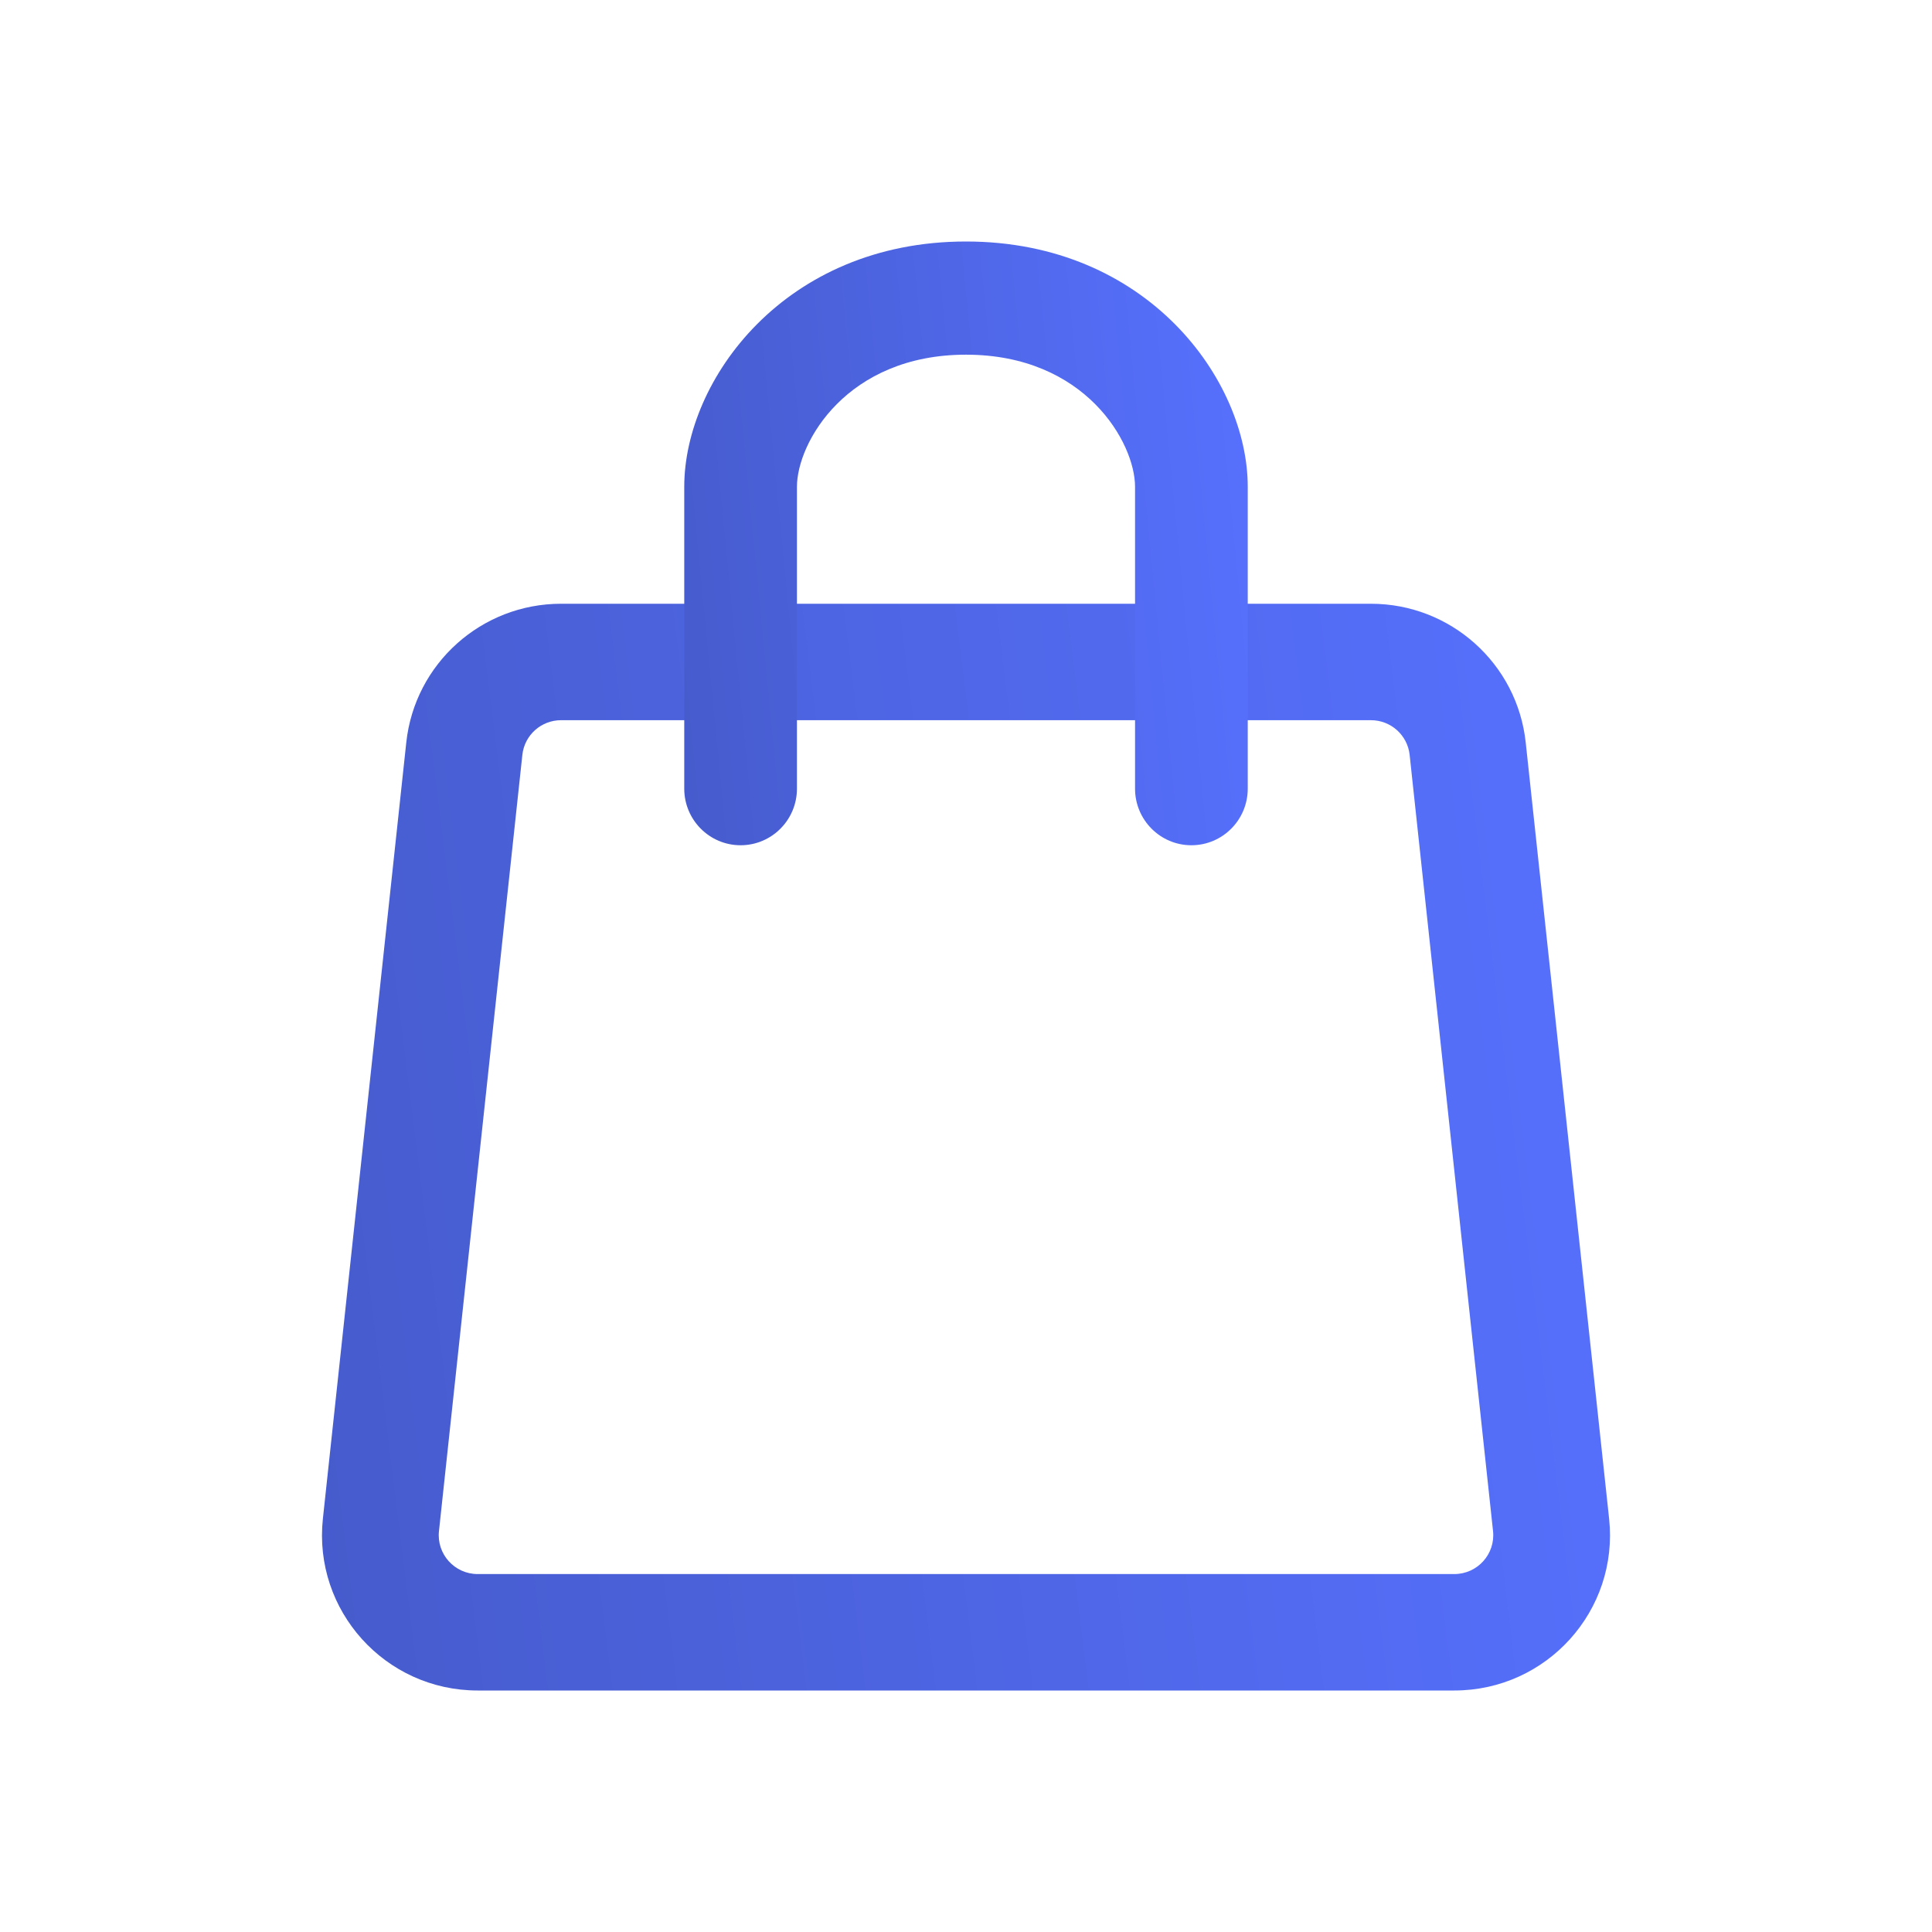
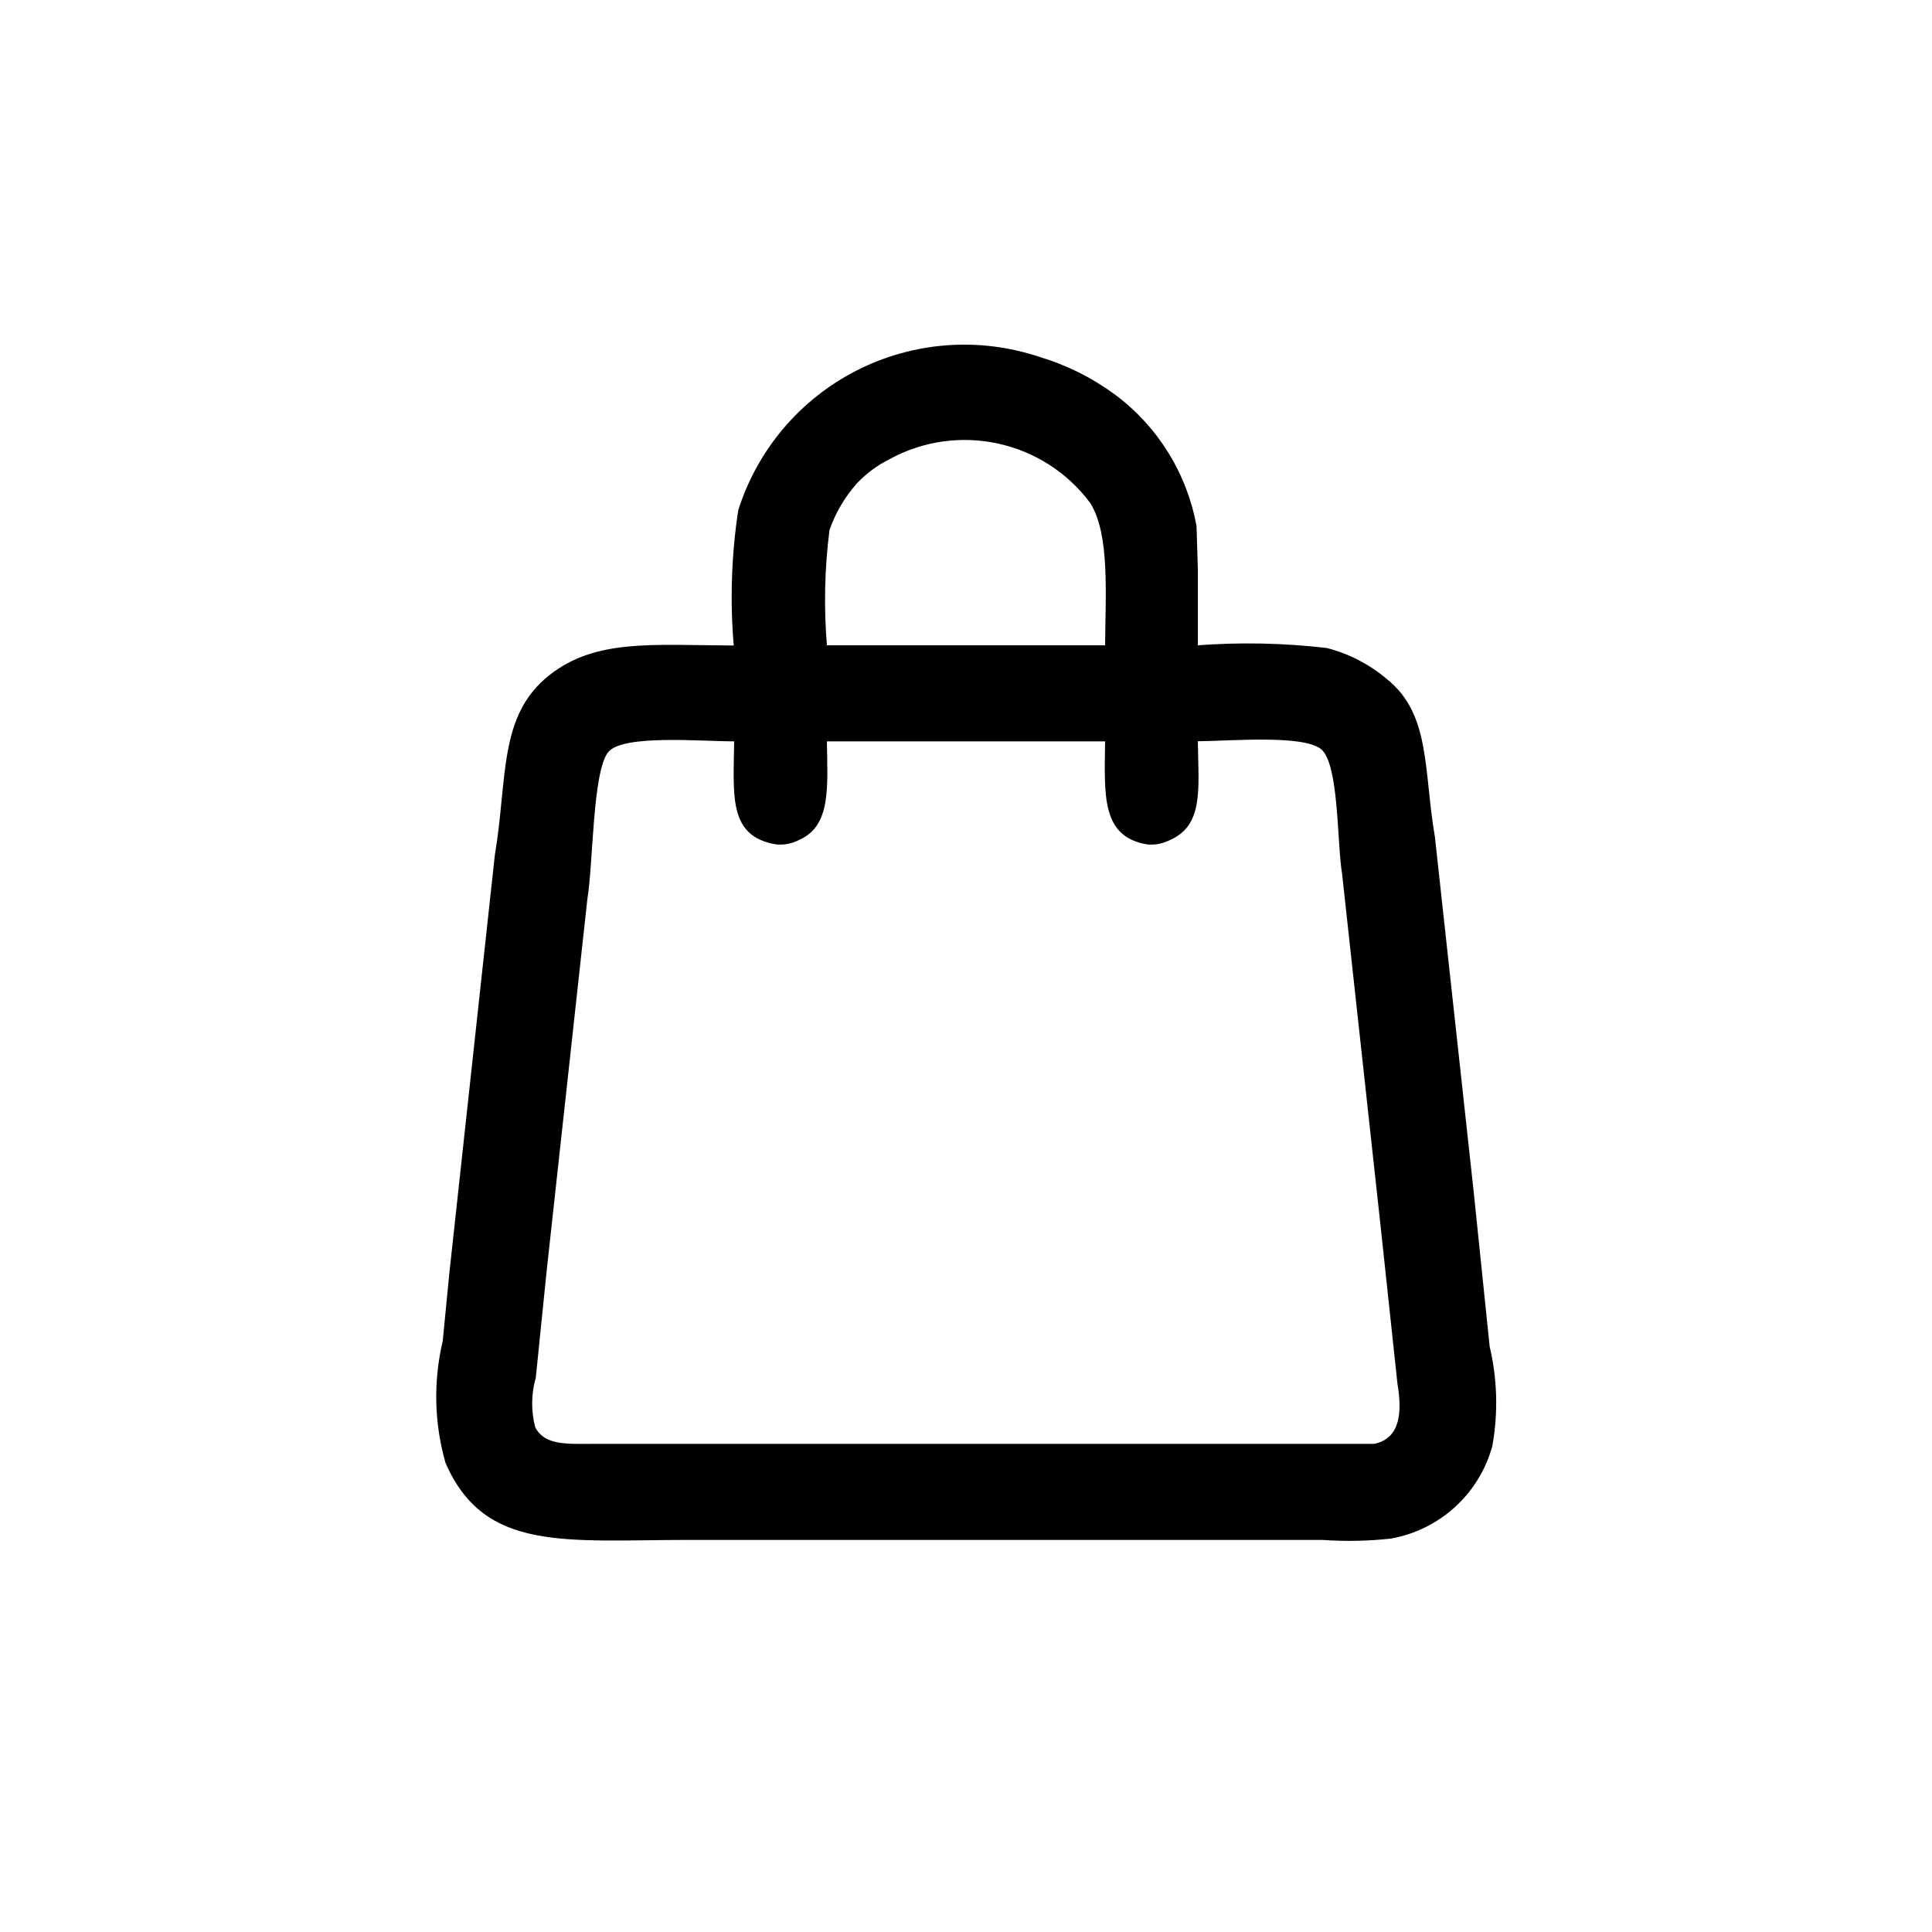
- <svg xmlns="http://www.w3.org/2000/svg" width="48" height="48" viewBox="0 0 48 48" fill="none">
-   <path fill-rule="evenodd" clip-rule="evenodd" d="M34.06 17.893H13.94C13.445 17.893 13.031 18.264 12.978 18.754L10.906 38.04C10.845 38.61 11.293 39.107 11.868 39.107H36.132C36.707 39.107 37.155 38.61 37.094 38.04L35.022 18.754C34.969 18.264 34.555 17.893 34.06 17.893ZM13.94 15C11.963 15 10.305 16.486 10.094 18.446L8.022 37.732C7.778 40.012 9.569 42 11.868 42H36.132C38.431 42 40.222 40.012 39.978 37.732L37.906 18.446C37.695 16.486 36.037 15 34.06 15H13.94Z" fill="url(#paint0_linear_1447_484)" />
-   <path fill-rule="evenodd" clip-rule="evenodd" d="M24 8.812C21.04 8.812 19.8 10.995 19.8 12.094V19.594C19.8 20.37 19.173 21 18.4 21C17.627 21 17 20.37 17 19.594V12.094C17 9.442 19.494 6 24 6C28.506 6 31 9.442 31 12.094V19.594C31 20.37 30.373 21 29.6 21C28.827 21 28.2 20.37 28.2 19.594V12.094C28.2 10.995 26.96 8.812 24 8.812Z" fill="url(#paint1_linear_1447_484)" />
+ <svg xmlns="http://www.w3.org/2000/svg" width="72" height="72" viewBox="0 0 72 72">
  <defs>
-     <linearGradient id="paint0_linear_1447_484" x1="40" y1="15" x2="5.197" y2="19.296" gradientUnits="userSpaceOnUse">
-       <stop stop-color="#5771FF" />
-       <stop offset="1" stop-color="#465BCC" />
-     </linearGradient>
-     <linearGradient id="paint1_linear_1447_484" x1="31" y1="6" x2="15.687" y2="7.489" gradientUnits="userSpaceOnUse">
-       <stop stop-color="#5771FF" />
-       <stop offset="1" stop-color="#465BCC" />
-     </linearGradient>
+     <style>
+       .cls-1 {
+         fill-rule: evenodd;
+       }
+     </style>
  </defs>
+   <path id="bag" class="cls-1" d="M44.64,24.048a25.348,25.348,0,0,1,4.8.1A5.615,5.615,0,0,1,51.7,25.32c1.622,1.306,1.35,3.39,1.776,5.88l1.44,13.176,0.6,5.808a9.114,9.114,0,0,1,.1,3.7,4.783,4.783,0,0,1-3.792,3.456,14.142,14.142,0,0,1-2.544.048H25.7c-4.623,0-7.653.474-9.1-2.88a9,9,0,0,1-.1-4.536l0.24-2.472,1.7-15.624c0.486-2.9.123-5.212,2.04-6.72,1.726-1.358,3.842-1.112,6.864-1.1a21.505,21.505,0,0,1,.168-5.04A8.834,8.834,0,0,1,38.736,13.3a9.217,9.217,0,0,1,2.832,1.416,7.85,7.85,0,0,1,3.024,4.9l0.048,1.584v2.856Zm-13.824,0H41.184c0.014-1.922.178-4.134-.552-5.3a5.835,5.835,0,0,0-7.488-1.632,4.3,4.3,0,0,0-1.2.888,5.162,5.162,0,0,0-1.032,1.752A20.722,20.722,0,0,0,30.816,24.048ZM44.64,27.624c0.026,1.8.225,3.158-1.08,3.7a1.5,1.5,0,0,1-.816.144c-1.709-.292-1.585-1.829-1.56-3.84H30.816c0.025,1.722.158,3.15-1.032,3.672a1.51,1.51,0,0,1-.864.168c-1.78-.3-1.586-1.794-1.56-3.84-1.257,0-4.175-.266-4.7.408-0.579.738-.554,4.174-0.768,5.448L20.376,47.328l-0.408,4.008a3.522,3.522,0,0,0-.024,1.848c0.354,0.7,1.2.624,2.256,0.624H51.216c0.954-.2,1.049-1.147.864-2.232l-0.624-5.832-1.44-13.176c-0.194-1.146-.108-4.12-0.792-4.656S45.862,27.615,44.64,27.624Z" />
</svg>
